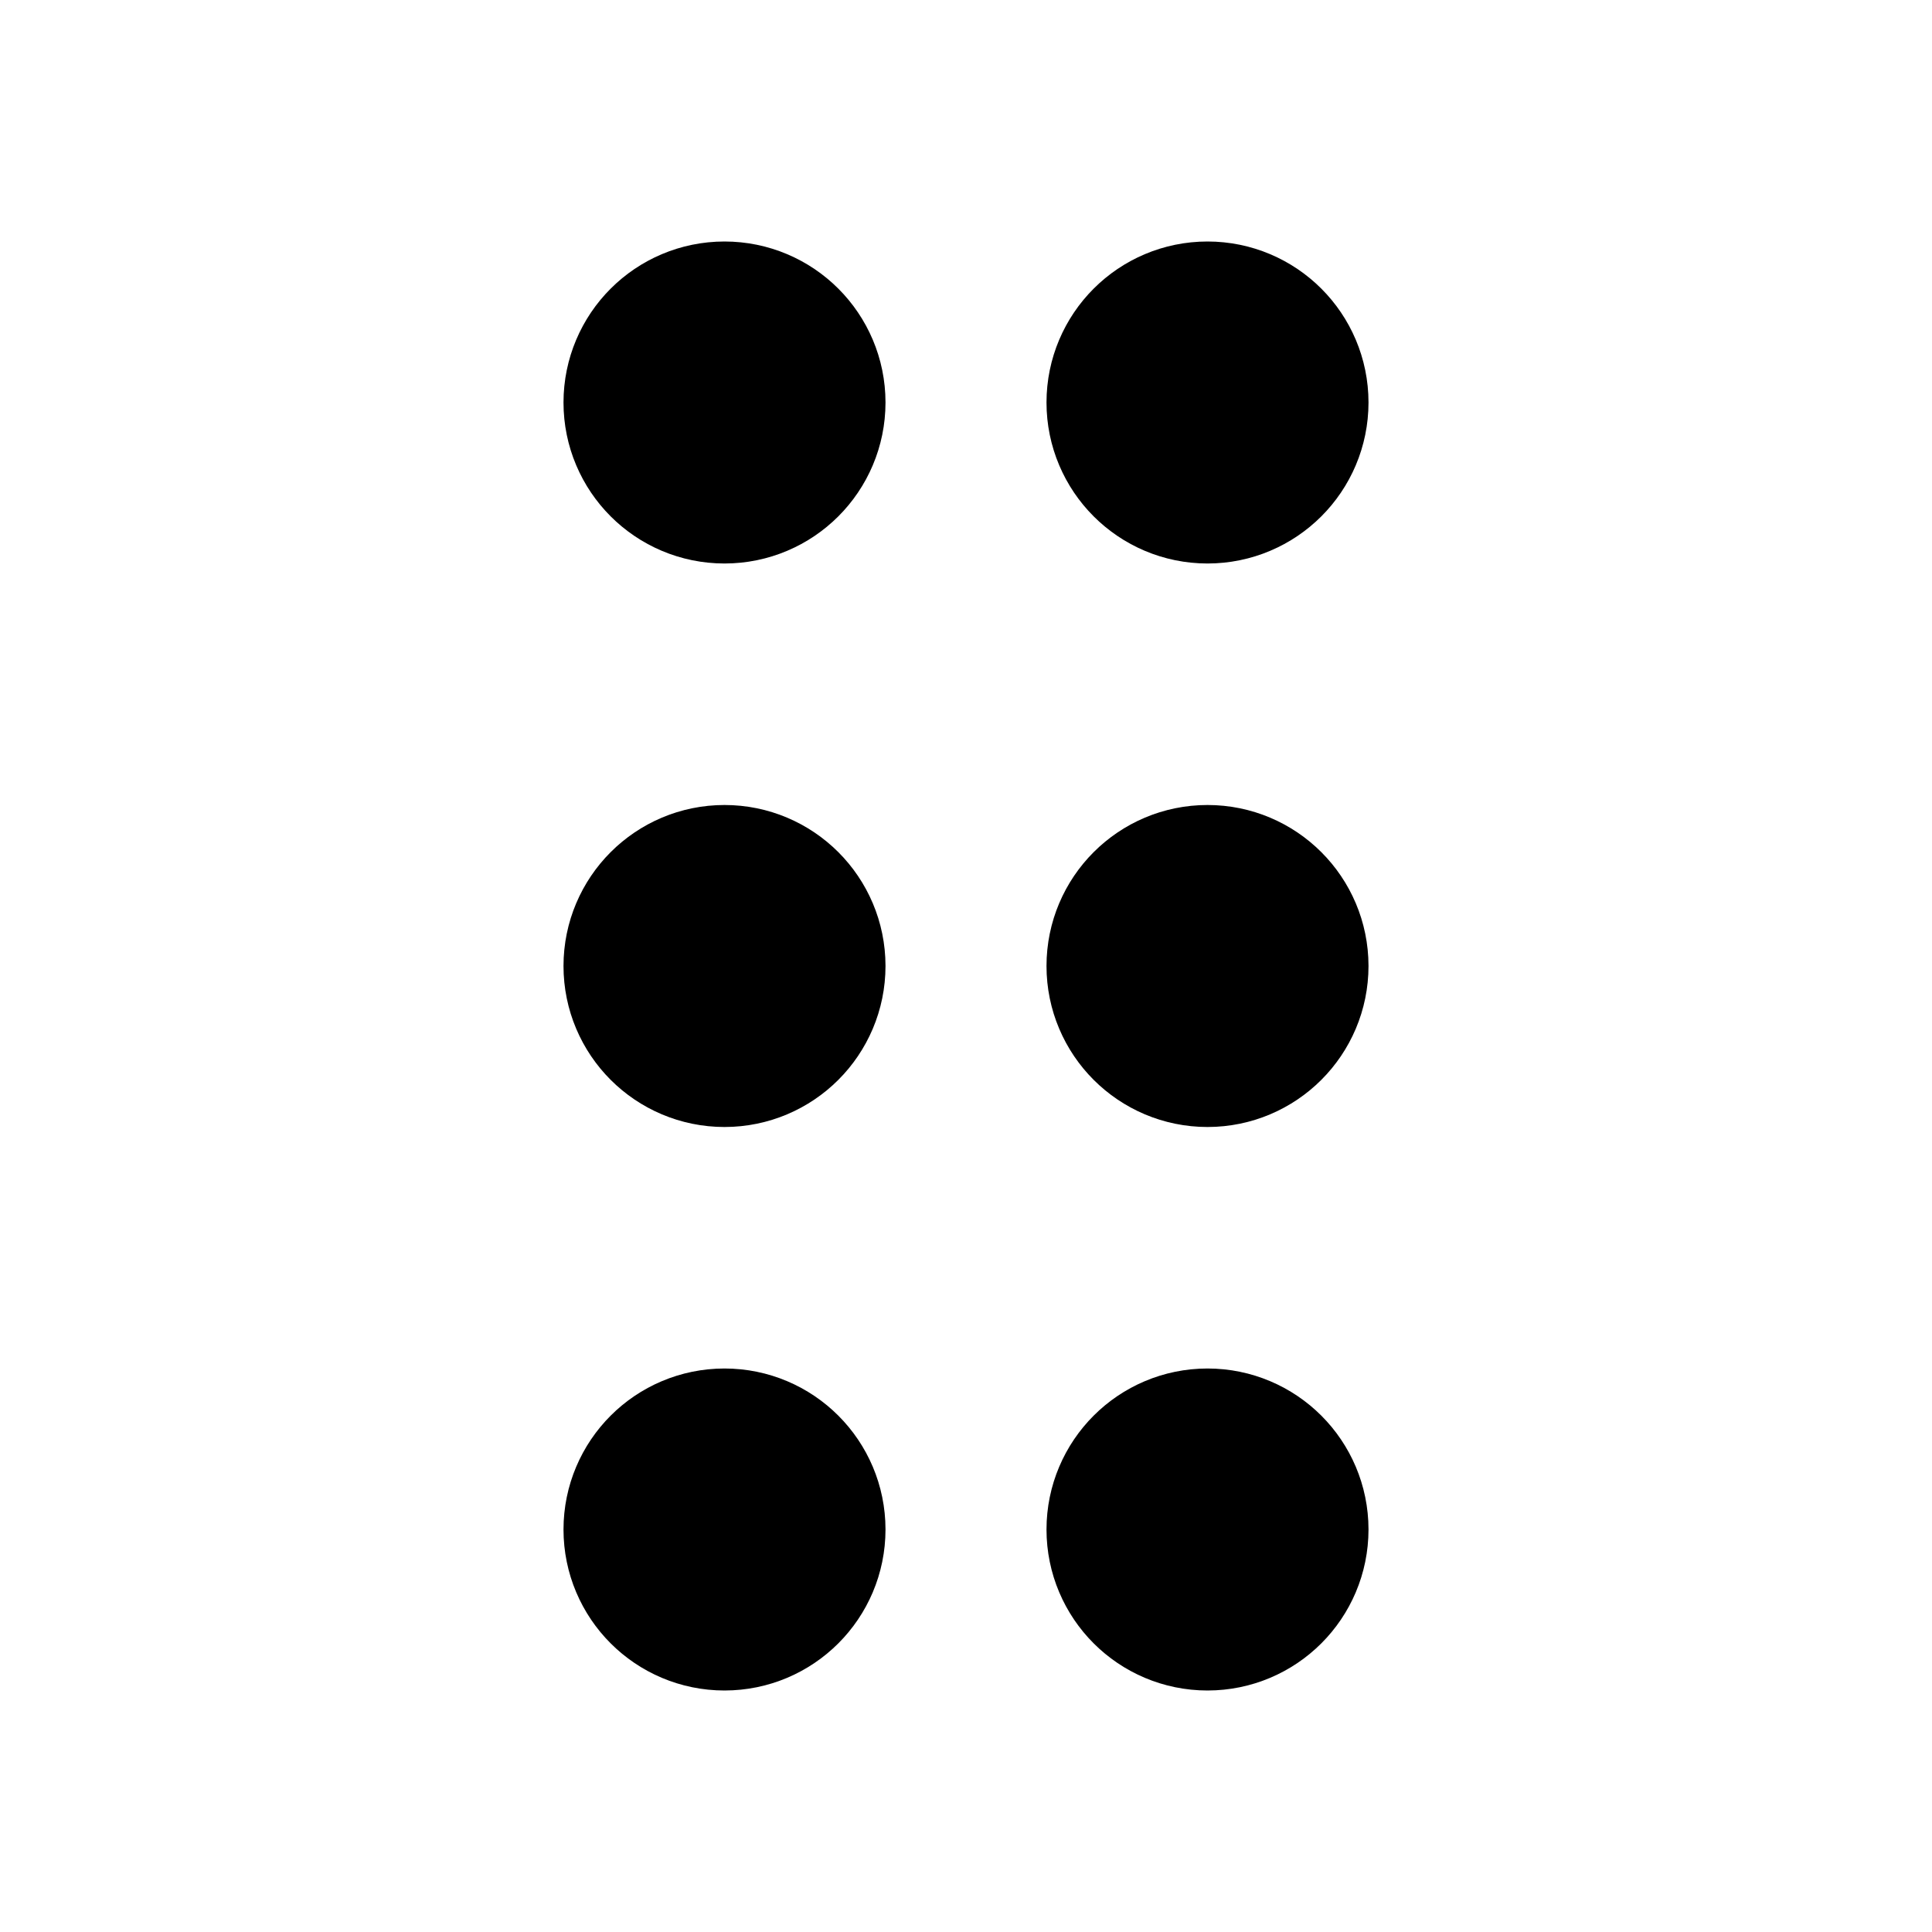
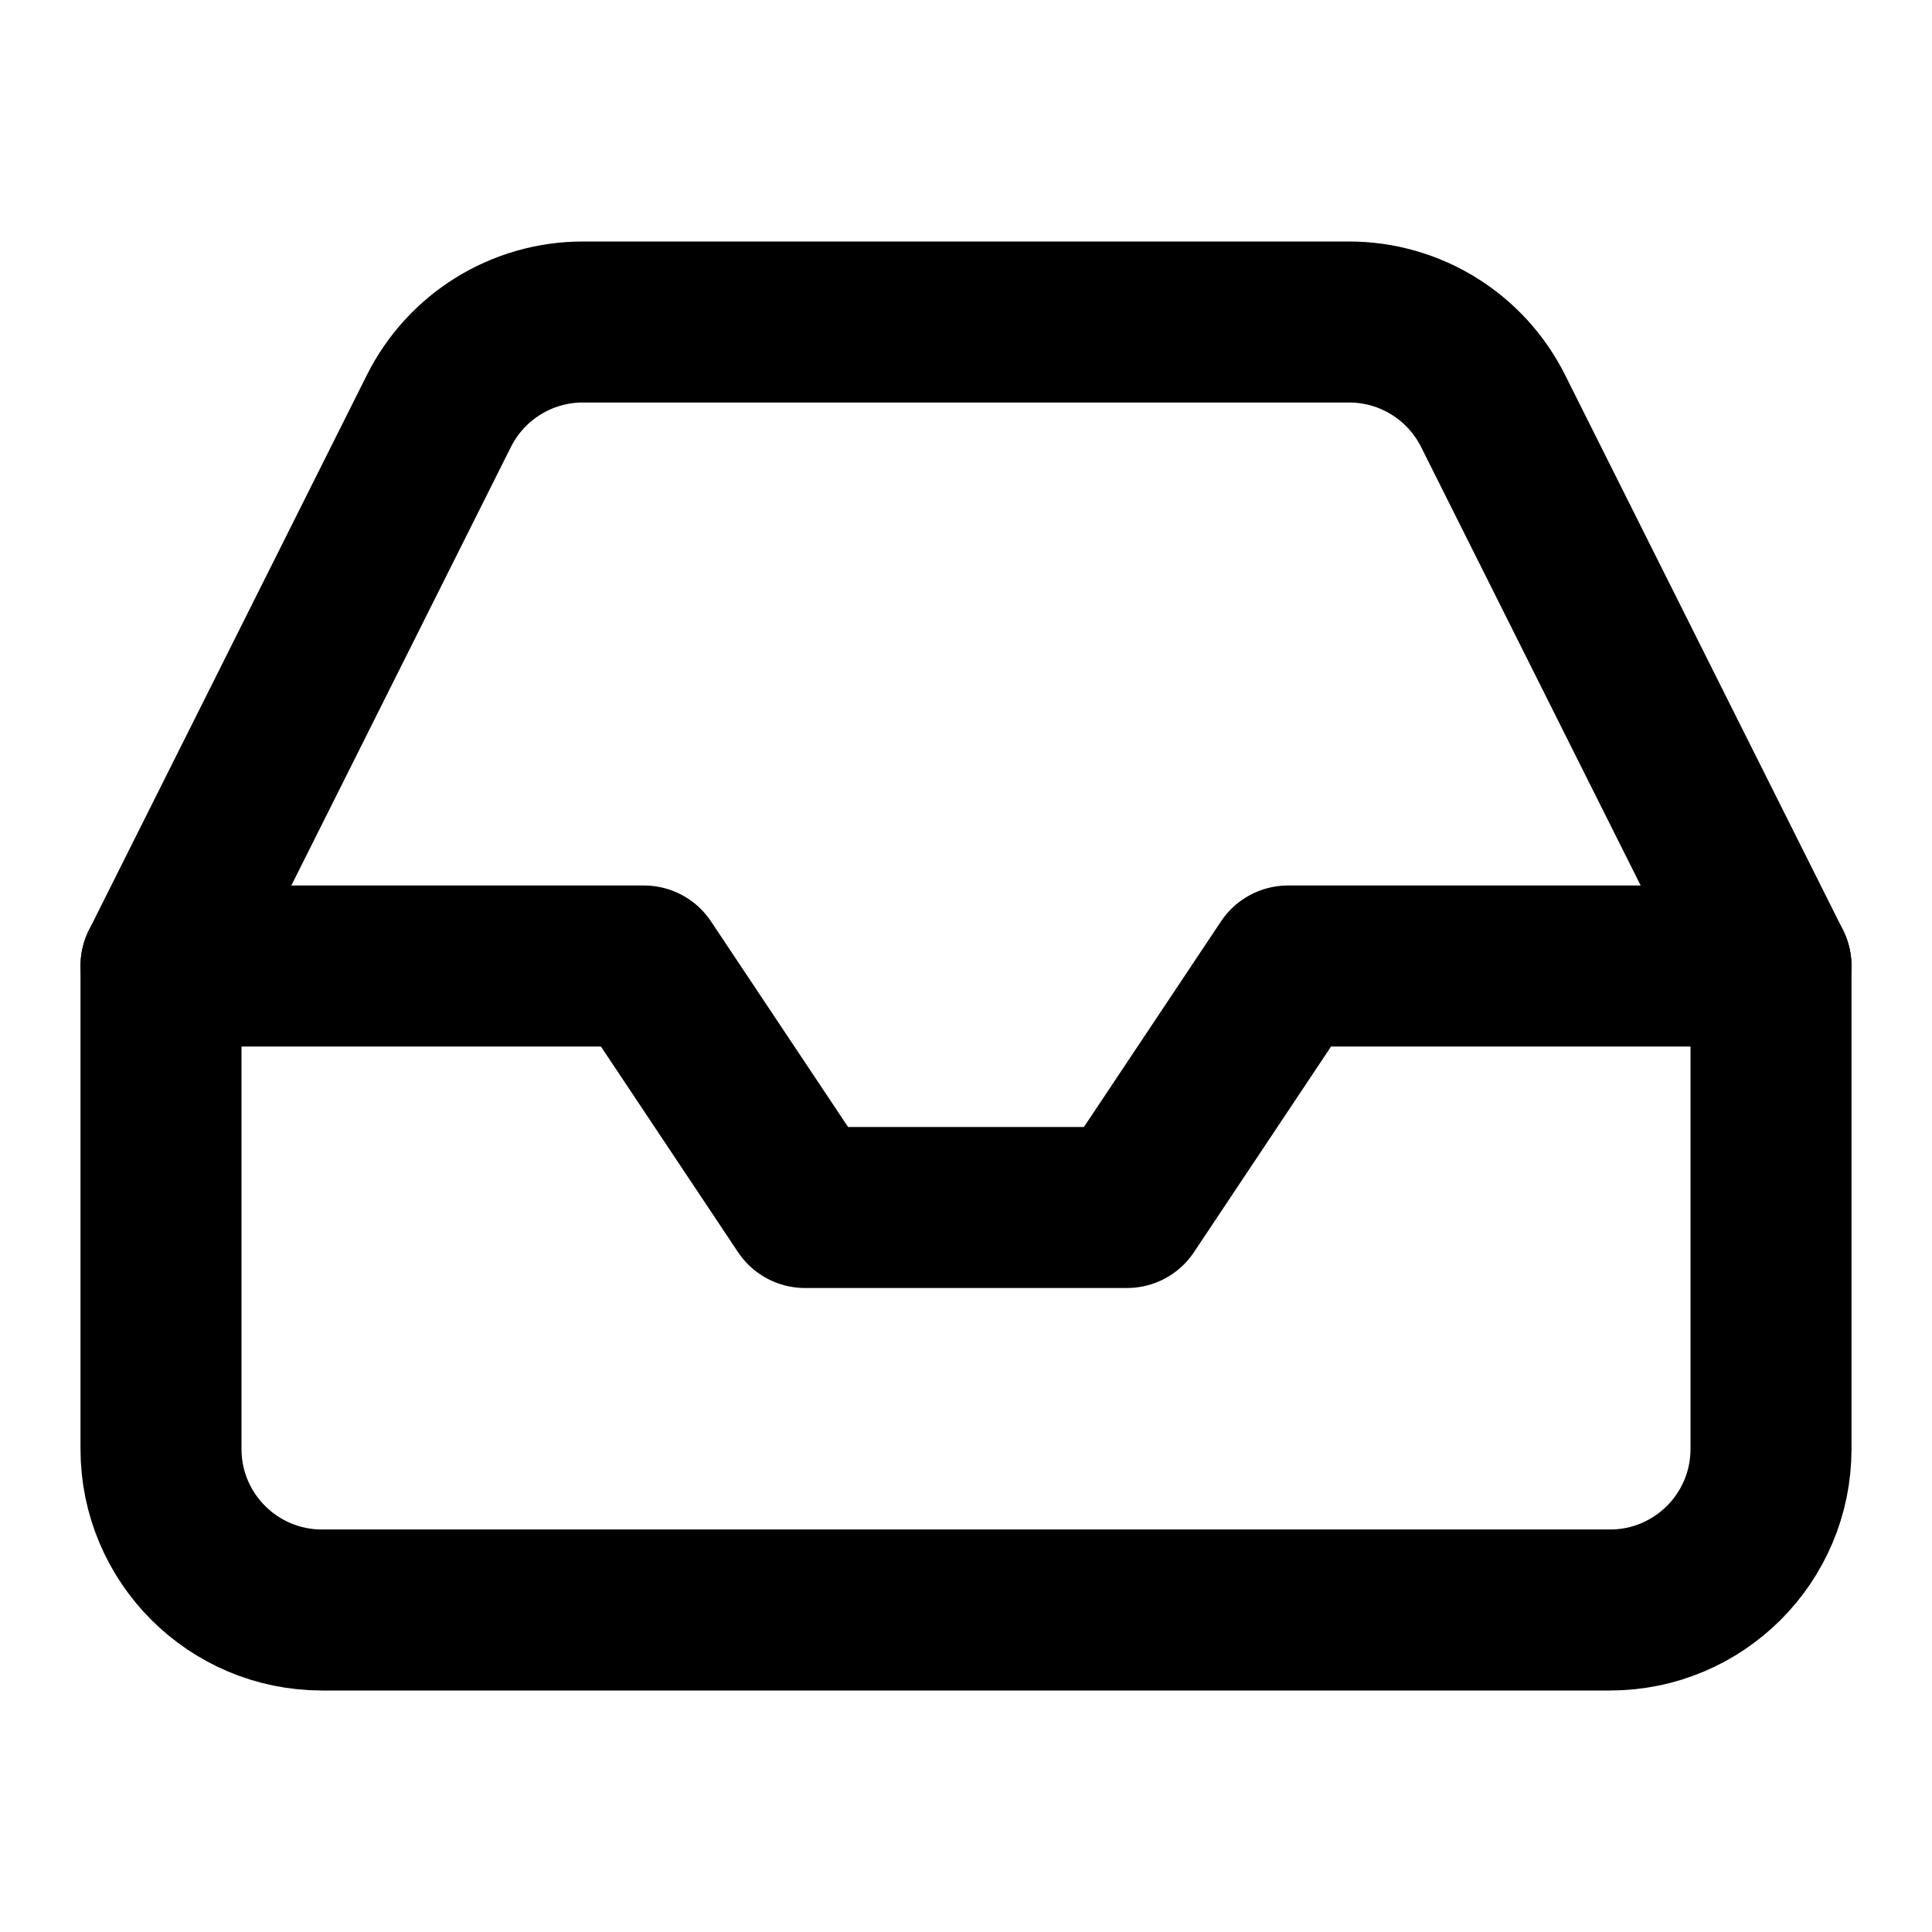
- <svg xmlns="http://www.w3.org/2000/svg" class="lucide lucide-grip-vertical" width="24" height="24" viewBox="0 0 24 24" fill="none" stroke="currentColor" stroke-width="2" stroke-linecap="round" stroke-linejoin="round">
-   <circle cx="9" cy="12" r="1" />
-   <circle cx="9" cy="5" r="1" />
-   <circle cx="9" cy="19" r="1" />
-   <circle cx="15" cy="12" r="1" />
-   <circle cx="15" cy="5" r="1" />
-   <circle cx="15" cy="19" r="1" />
+ <svg xmlns="http://www.w3.org/2000/svg" class="lucide lucide-inbox" width="24" height="24" viewBox="0 0 24 24" fill="none" stroke="currentColor" stroke-width="2" stroke-linecap="round" stroke-linejoin="round">
+   <polyline points="22 12 16 12 14 15 10 15 8 12 2 12" />
+   <path d="M5.45 5.11 2 12v6a2 2 0 0 0 2 2h16a2 2 0 0 0 2-2v-6l-3.45-6.89A2 2 0 0 0 16.76 4H7.24a2 2 0 0 0-1.79 1.11z" />
</svg>
